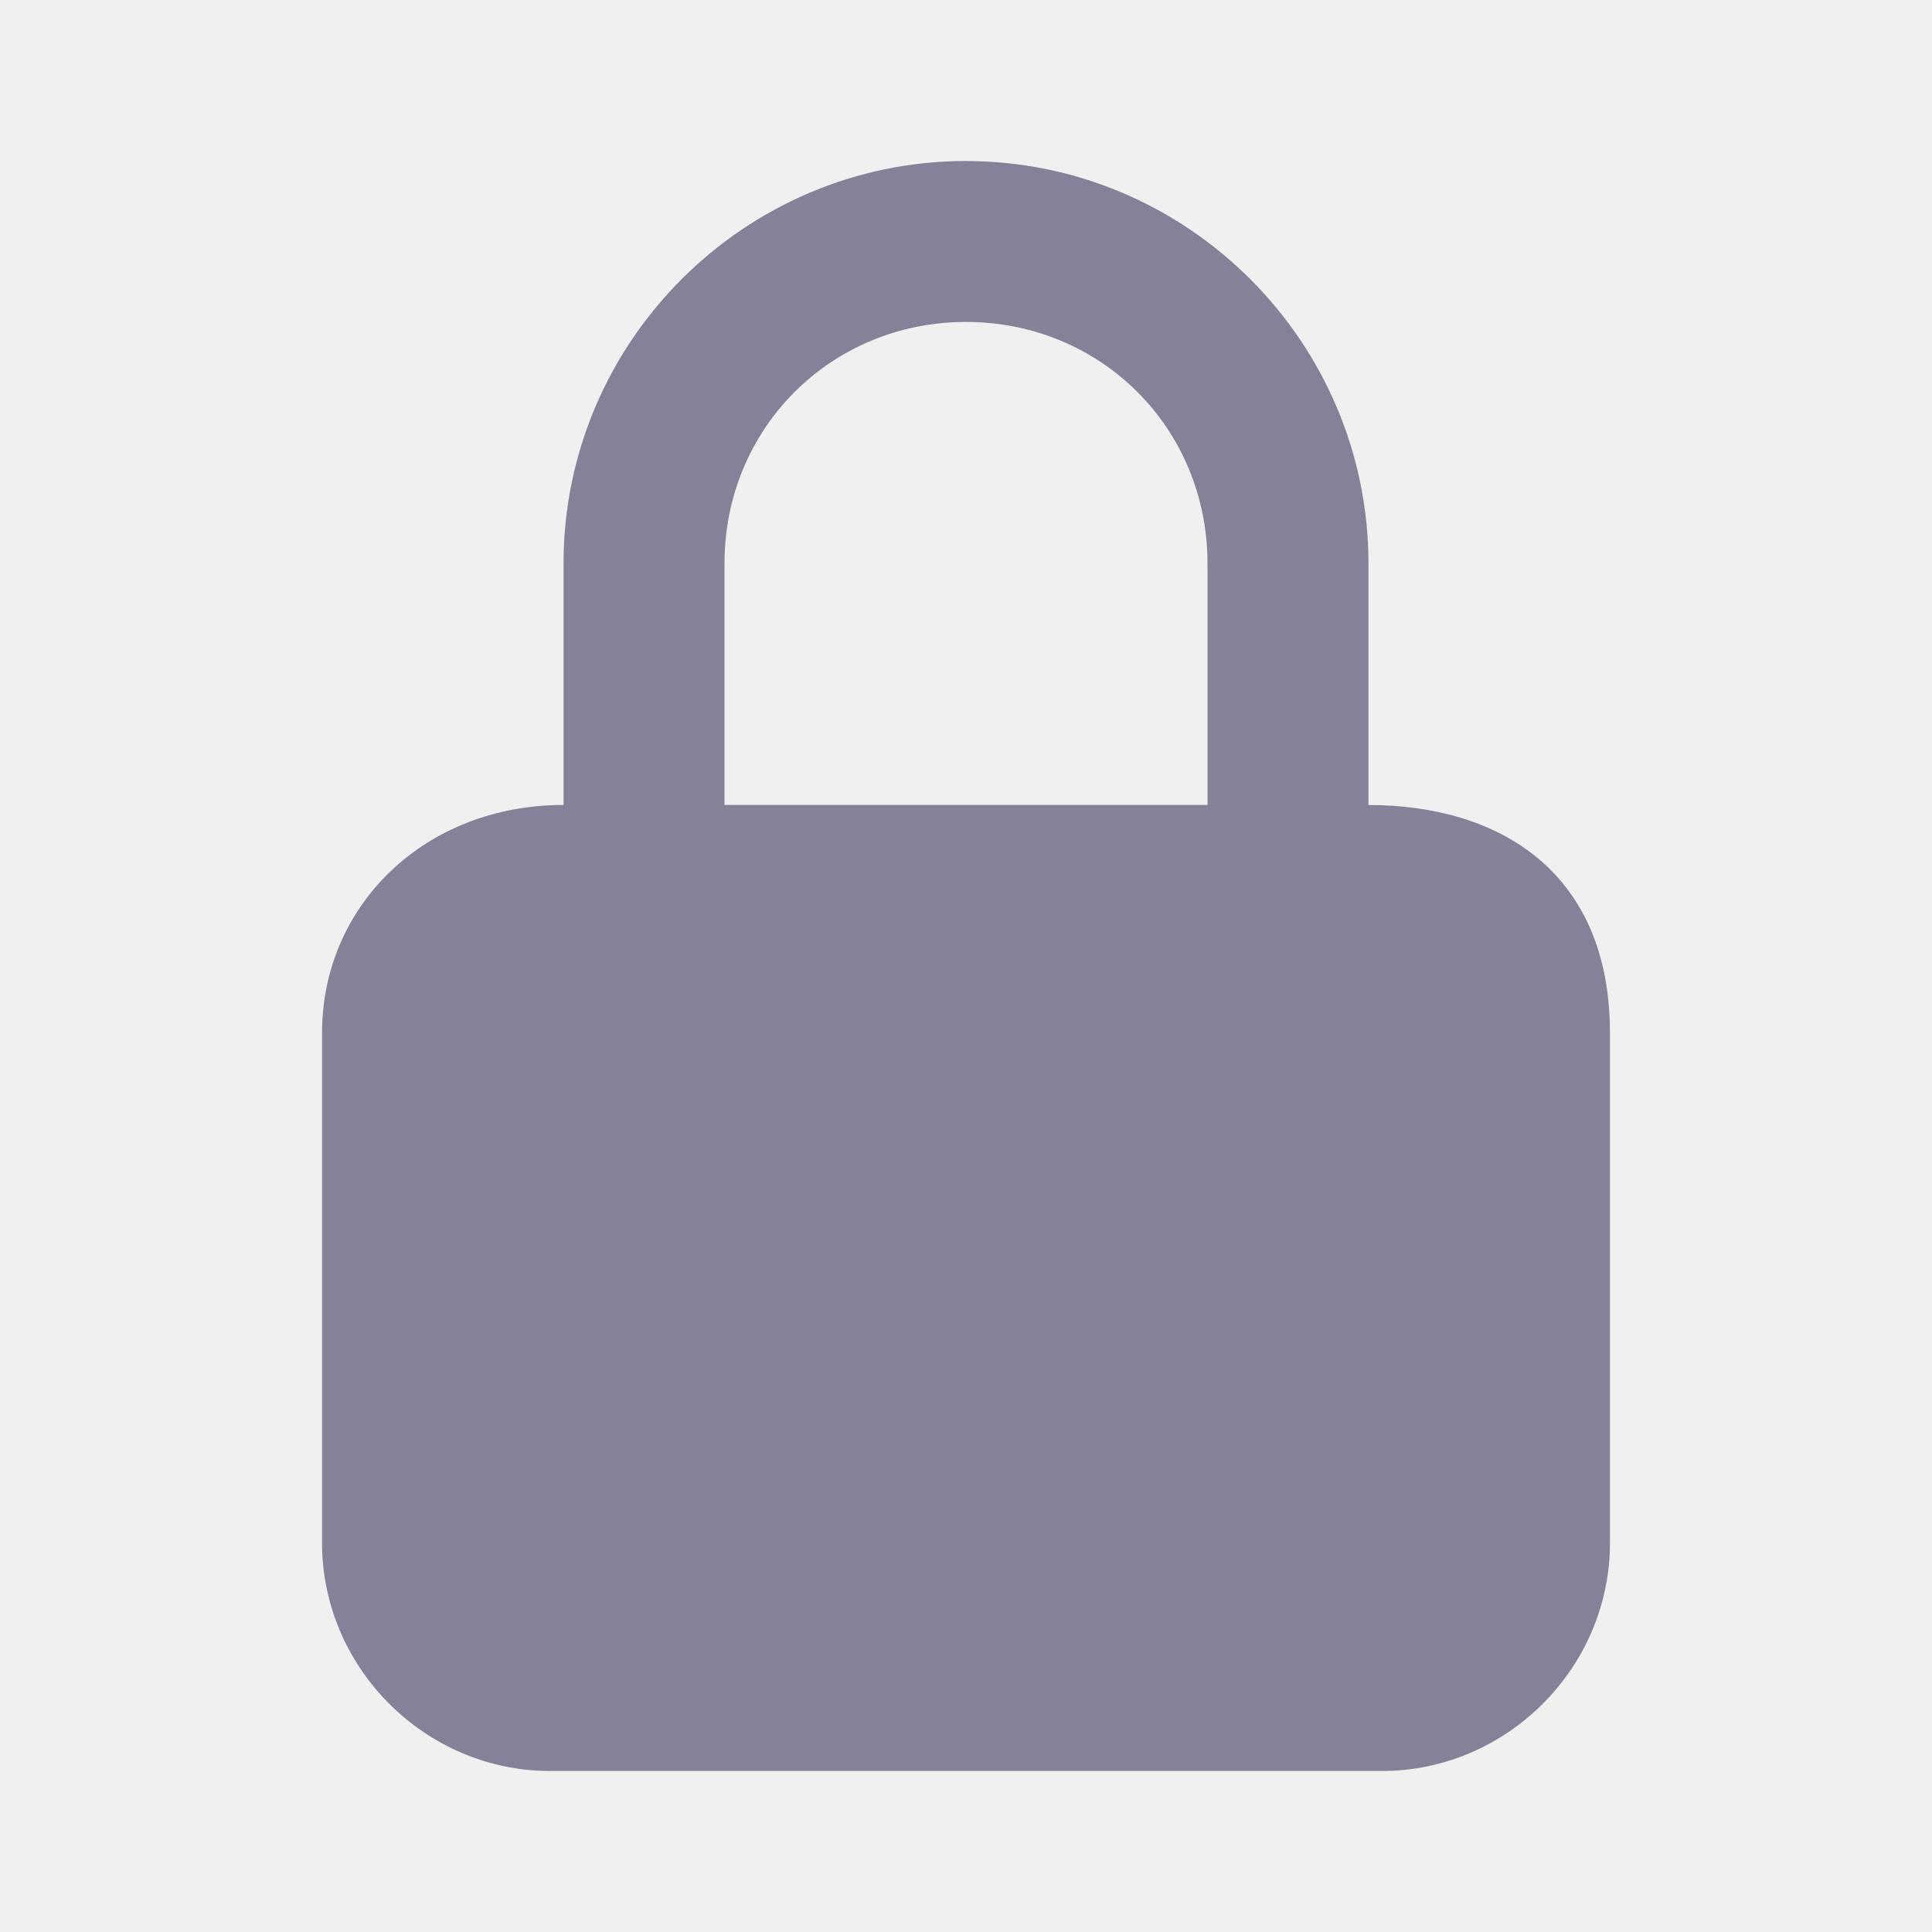
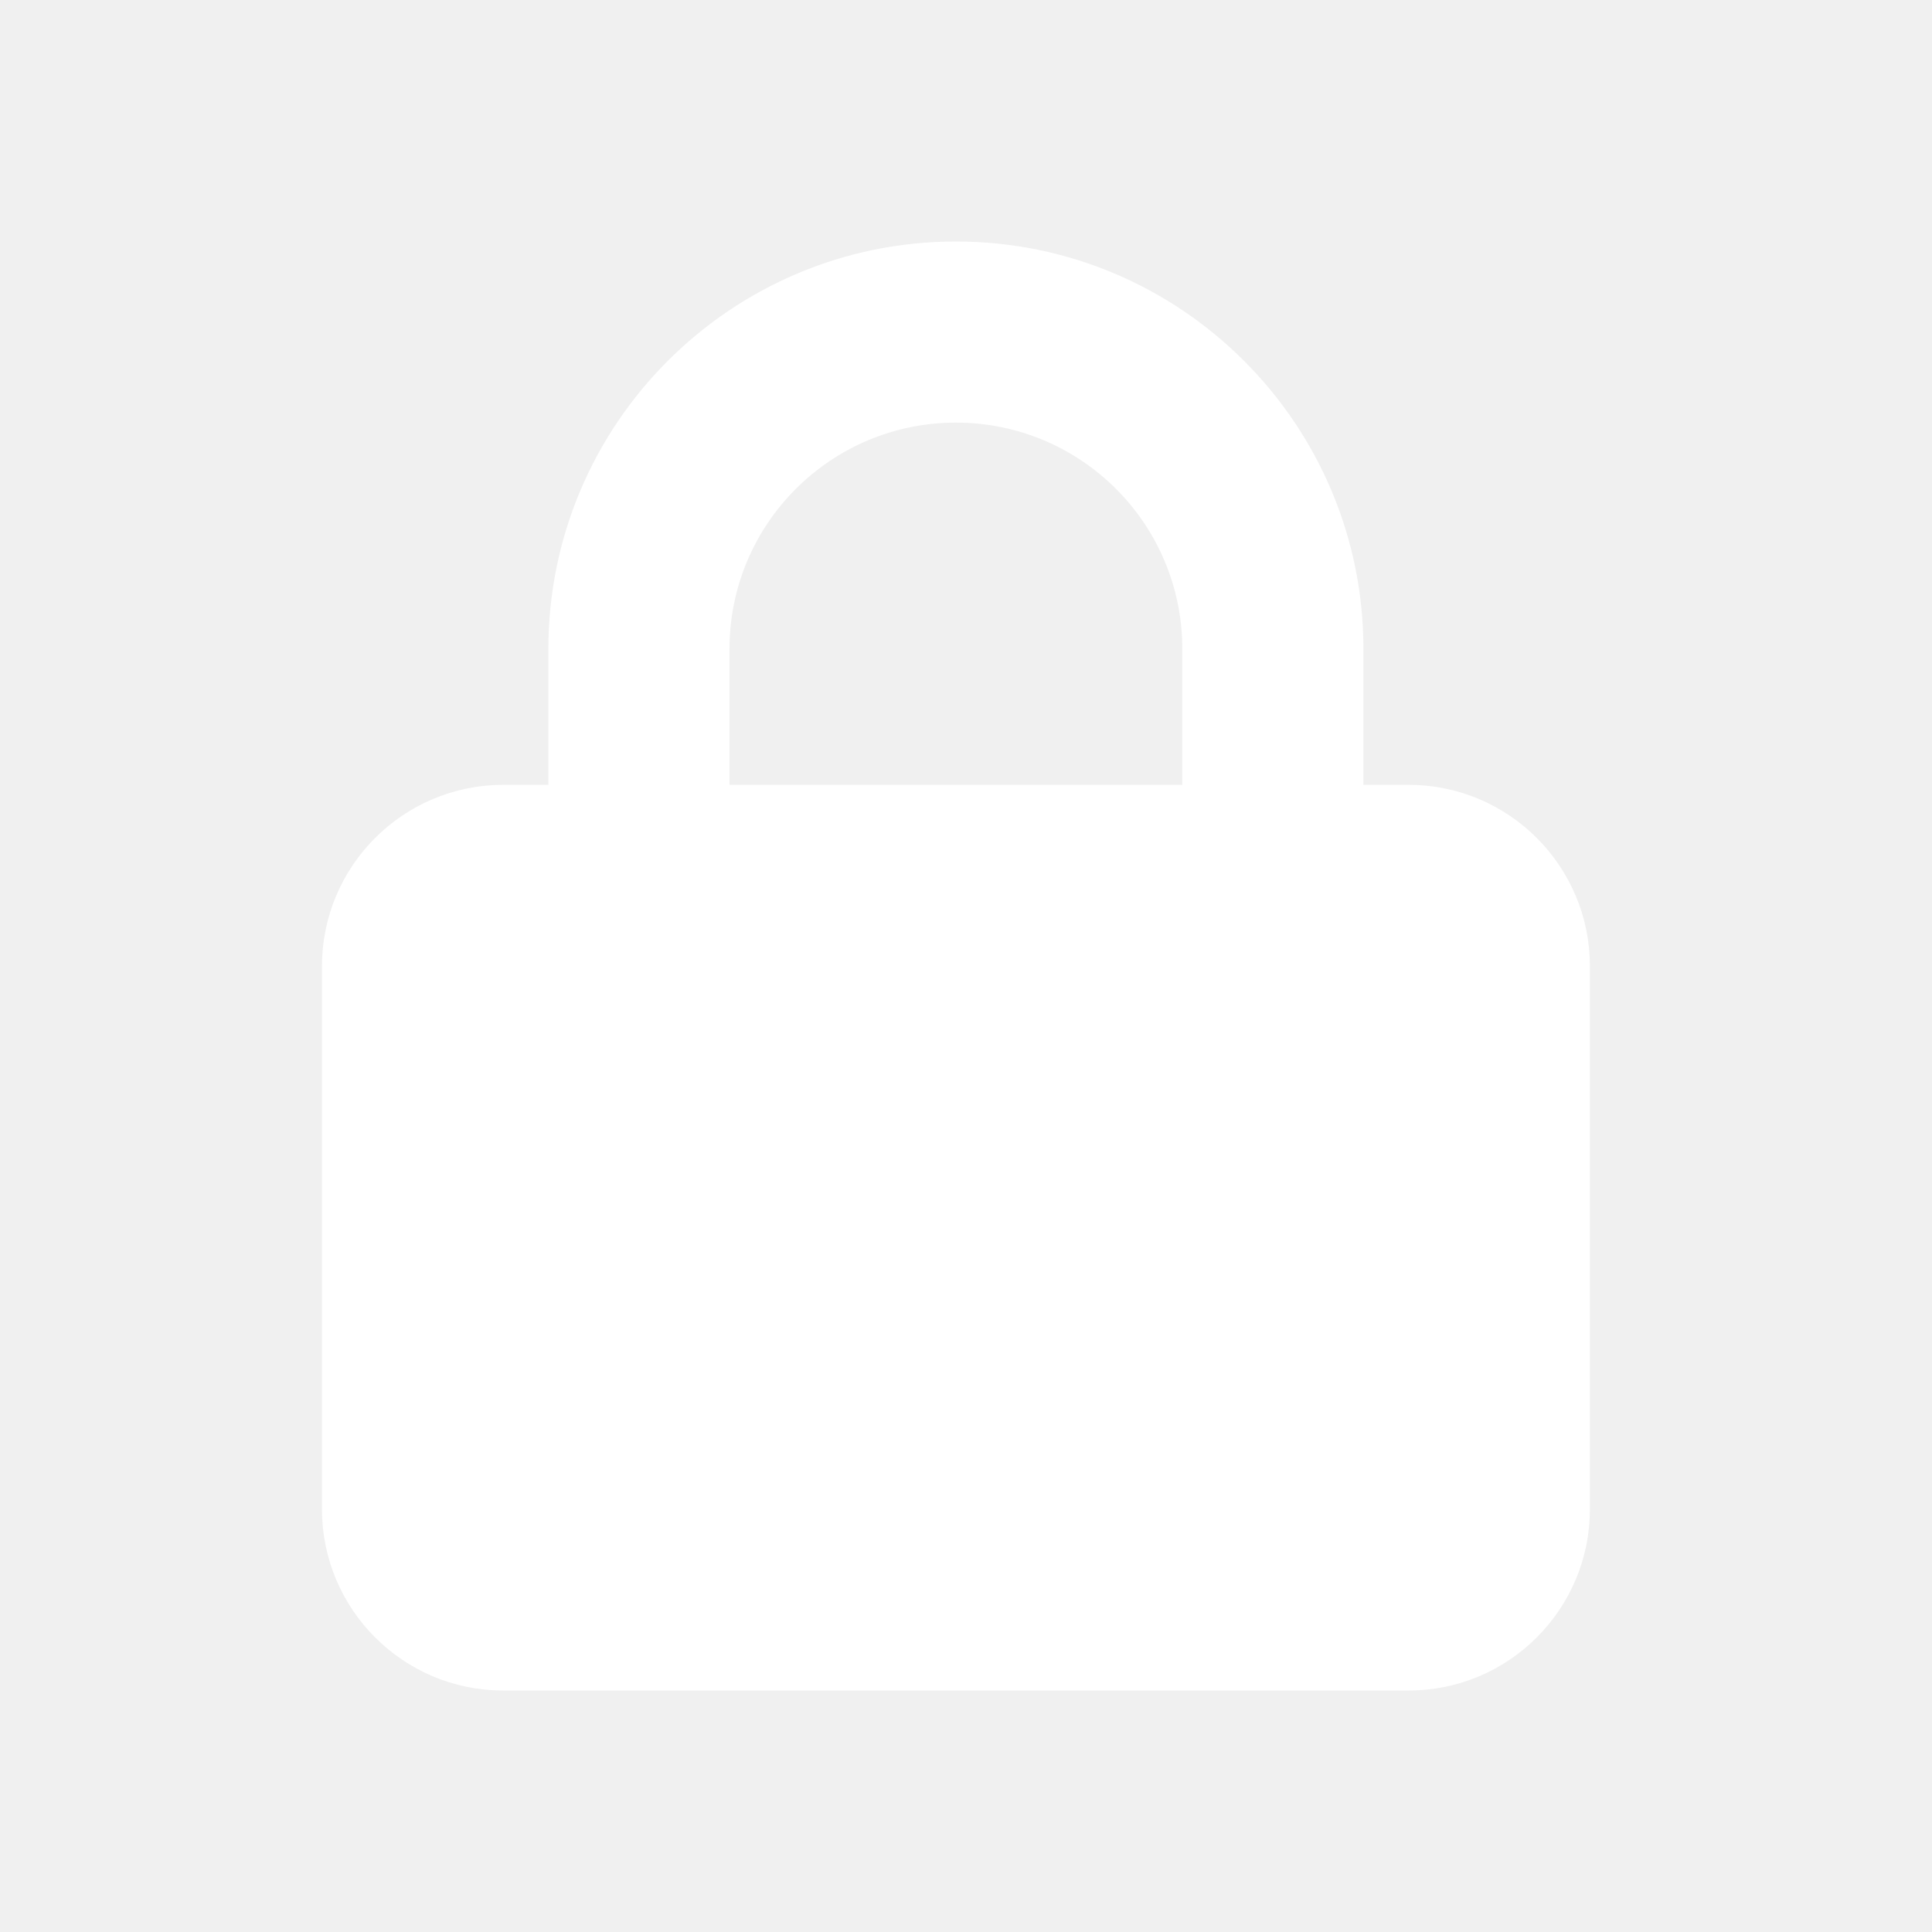
- <svg xmlns="http://www.w3.org/2000/svg" width="48" height="48" viewBox="0 0 48 48" fill="none">
-   <path d="M24 4C18.495 4 14.001 8.494 14.001 13.999V19.999C10.547 19.999 8.001 22.5 8.001 25.663V38.33C8.001 41.437 10.564 44 13.669 44H34.331C37.436 44 39.999 41.437 39.999 38.332V25.663C39.999 21.645 37.228 20 33.999 20V14.001C33.999 8.496 29.505 4.001 24 4.001L24 4ZM24 7.999C27.358 7.999 30 10.641 30 13.999V19.999H18V13.999C18 10.641 20.642 7.999 24 7.999Z" fill="#858199" />
+ <svg xmlns="http://www.w3.org/2000/svg" width="24" height="24" viewBox="0 0 24 24" fill="none">
+   <path d="M9.062 8.062V9.75H14.687V8.062C14.687 6.508 13.429 5.25 11.875 5.25C10.321 5.25 9.062 6.508 9.062 8.062ZM6.812 9.75V8.062C6.812 5.267 9.08 3 11.875 3C14.67 3 16.937 5.267 16.937 8.062V9.75H17.5C18.741 9.75 19.75 10.759 19.75 12V18.75C19.75 19.991 18.741 21 17.5 21H6.25C5.009 21 4 19.991 4 18.75V12C4 10.759 5.009 9.75 6.25 9.75H6.812Z" fill="#FFFFFF" />
</svg>
